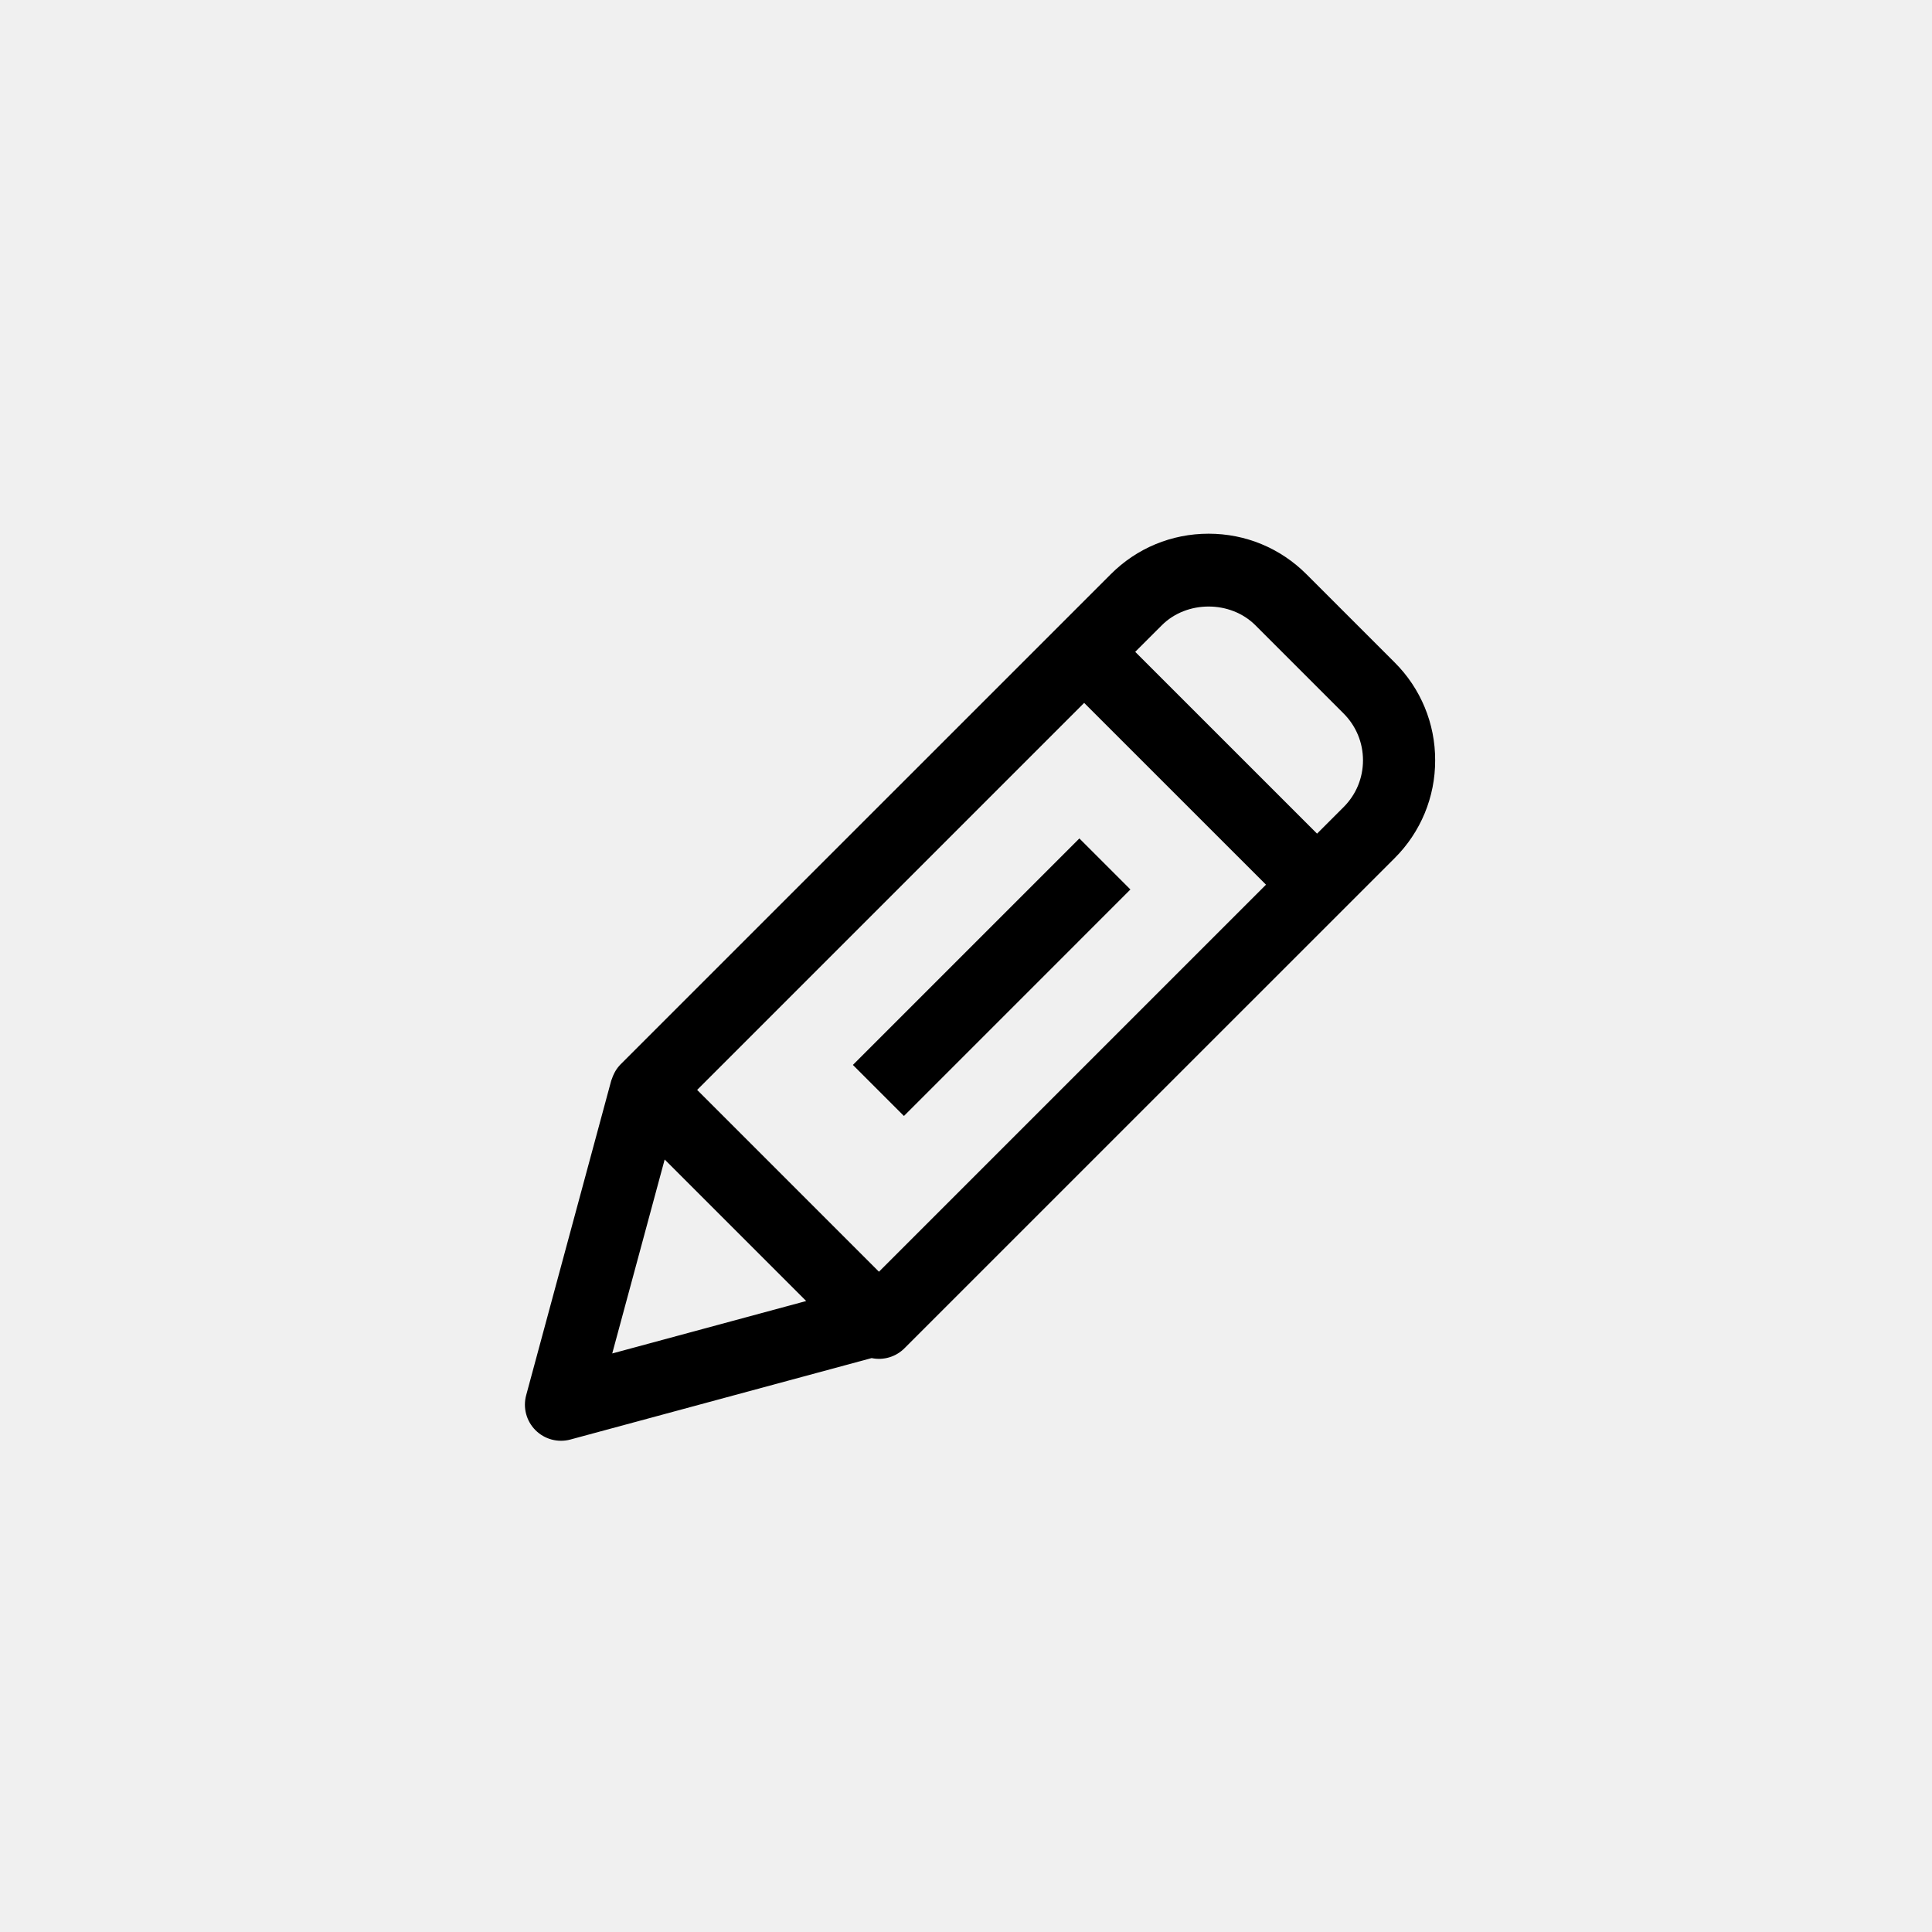
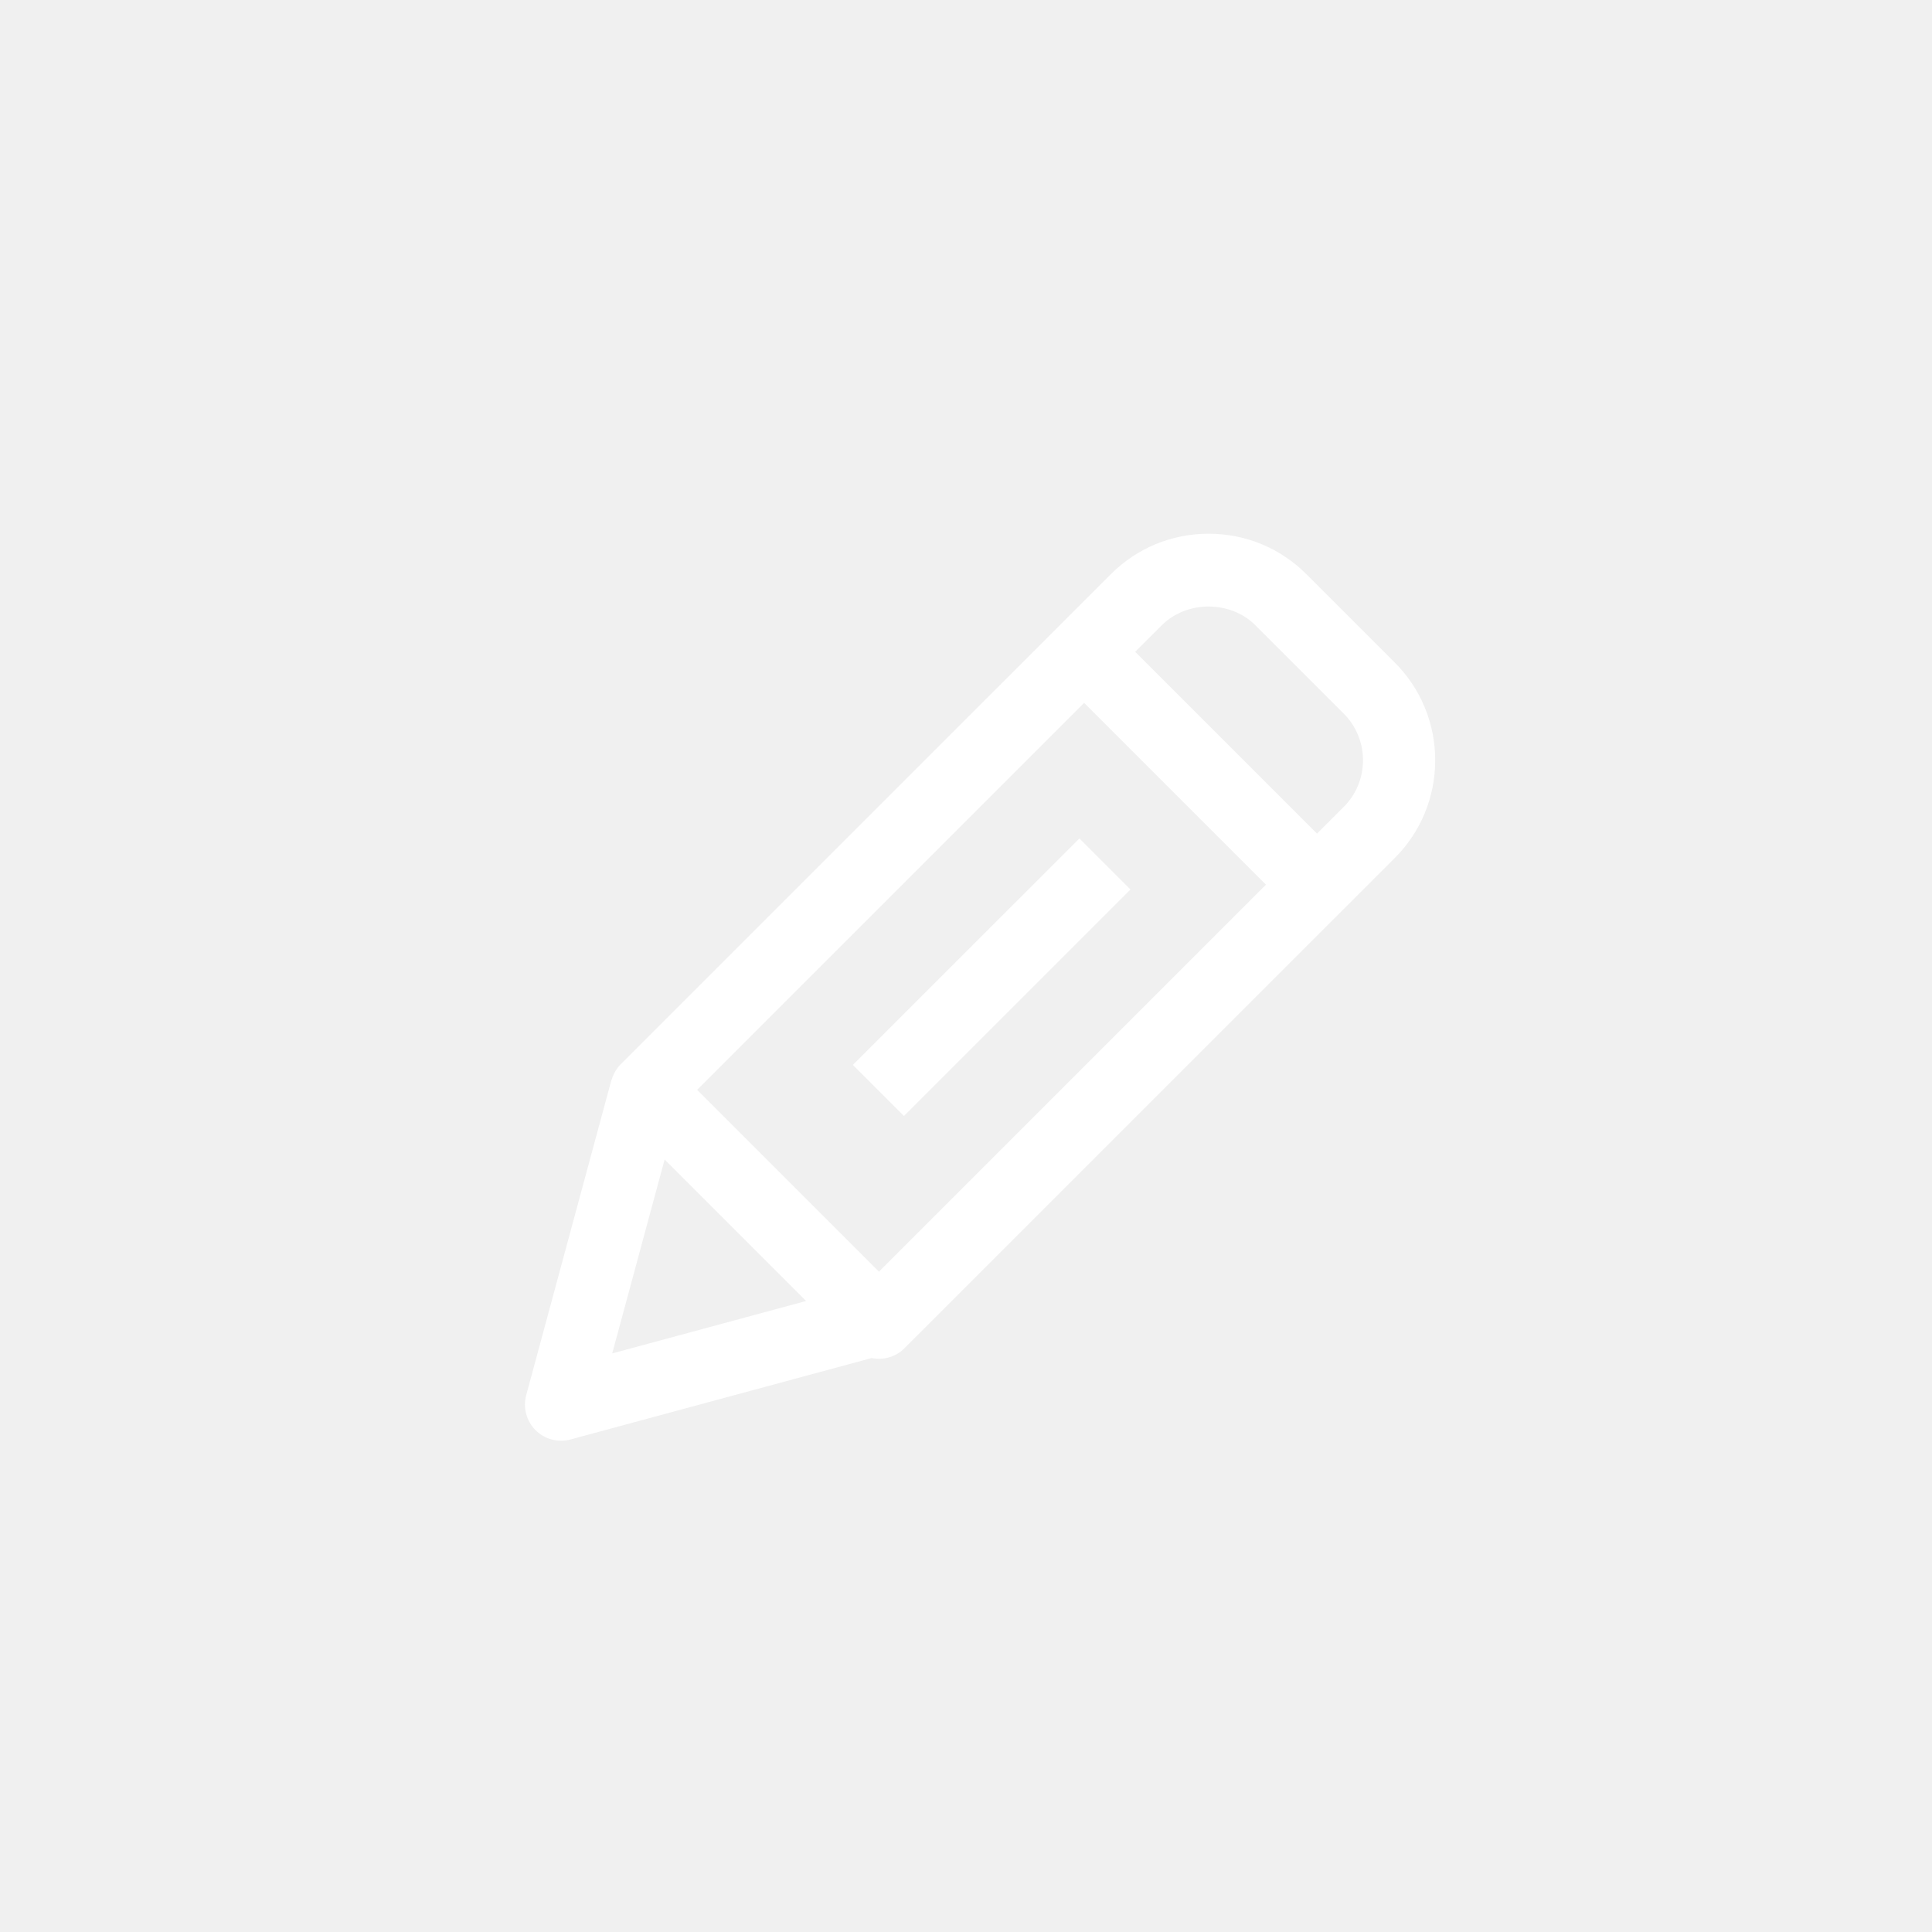
- <svg xmlns="http://www.w3.org/2000/svg" height="91" width="91" viewBox="0 0 91 91">
-   <path d="m65.689 31.201-4.153-4.153c-1.23-1.231-2.867-1.91-4.609-1.91s-3.379.678-4.609 1.909L29.229 50.134a1.675 1.675 0 0 0-.241.313c-.02.032-.035.064-.053.098a1.68 1.68 0 0 0-.118.285c-.007.021-.021.041-.026.063l-4.008 14.826a1.7 1.7 0 0 0 2.083 2.085l14.189-3.836a1.693 1.693 0 0 0 1.546-.462L65.689 40.42a6.474 6.474 0 0 0 1.909-4.61 6.467 6.467 0 0 0-1.909-4.609zM41.4 59.9l-8.564-8.564 18.229-18.229 8.565 8.563L41.4 59.9zm-12.563 3.85 2.47-9.135 6.665 6.665-9.135 2.47zm34.448-25.734-1.25 1.25-8.565-8.563 1.252-1.251c1.178-1.178 3.232-1.178 4.41 0l4.153 4.154c.589.589.914 1.373.914 2.206s-.324 1.615-.914 2.204z" />
-   <path d="M40.172 50.16 50.84 39.492l2.404 2.404-10.668 10.668z" />
+ <svg xmlns="http://www.w3.org/2000/svg" height="64" width="64" viewBox="0 0 64 64" fill="#fff">
+   <path d="m46.199 21.944-2.921-2.921c-.865-.866-2.016-1.343-3.241-1.343s-2.376.477-3.241 1.343L20.557 35.259a1.178 1.178 0 0 0-.169.22.915.915 0 0 0-.037.069 1.182 1.182 0 0 0-.083.2c-.005.015-.015.029-.018.044l-2.819 10.427a1.196 1.196 0 0 0 1.465 1.466l9.979-2.698a1.191 1.191 0 0 0 1.087-.325l16.237-16.235a4.553 4.553 0 0 0 1.343-3.242 4.548 4.548 0 0 0-1.343-3.241zM29.116 42.127l-6.023-6.023 12.82-12.82 6.024 6.022-12.821 12.821zm-8.836 2.708 1.737-6.425 4.687 4.687-6.425 1.737zm24.227-18.099-.879.879-6.024-6.022.881-.88c.828-.828 2.273-.828 3.102 0l2.921 2.921c.414.414.643.966.643 1.551s-.228 1.136-.643 1.55z" />
+   <path d="m28.253 35.277 7.503-7.502 1.691 1.691-7.503 7.503z" />
</svg>
